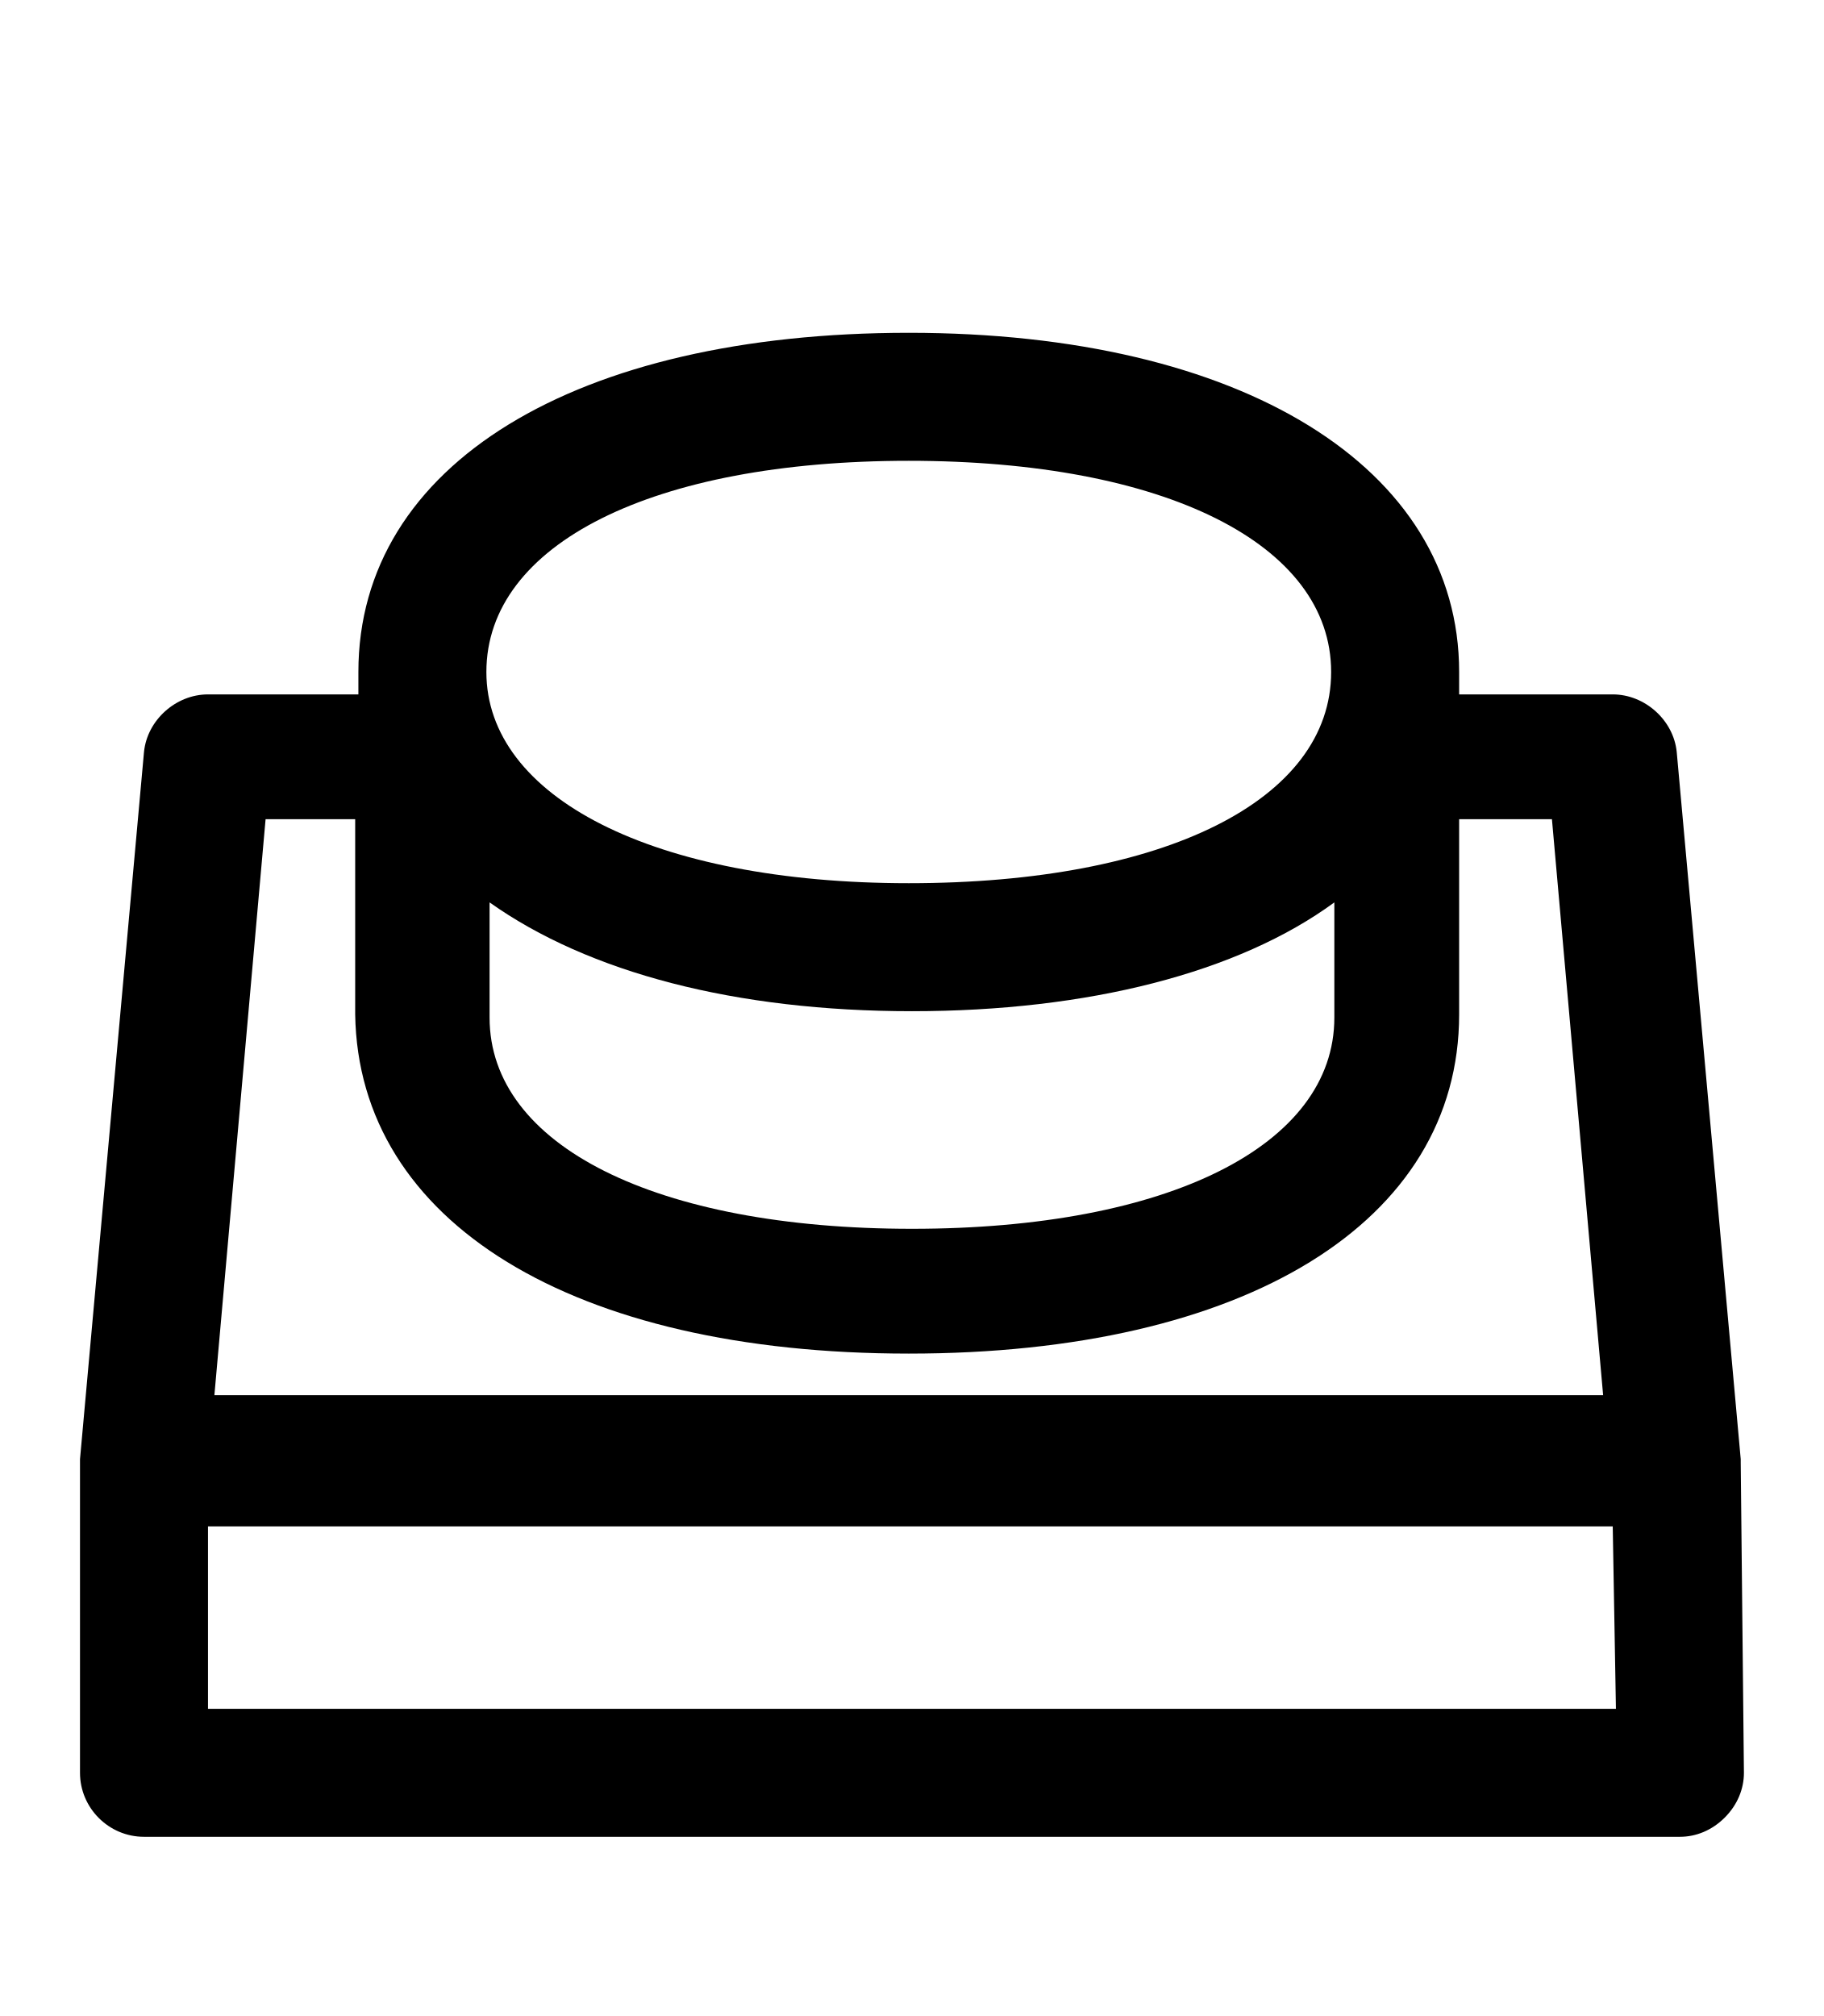
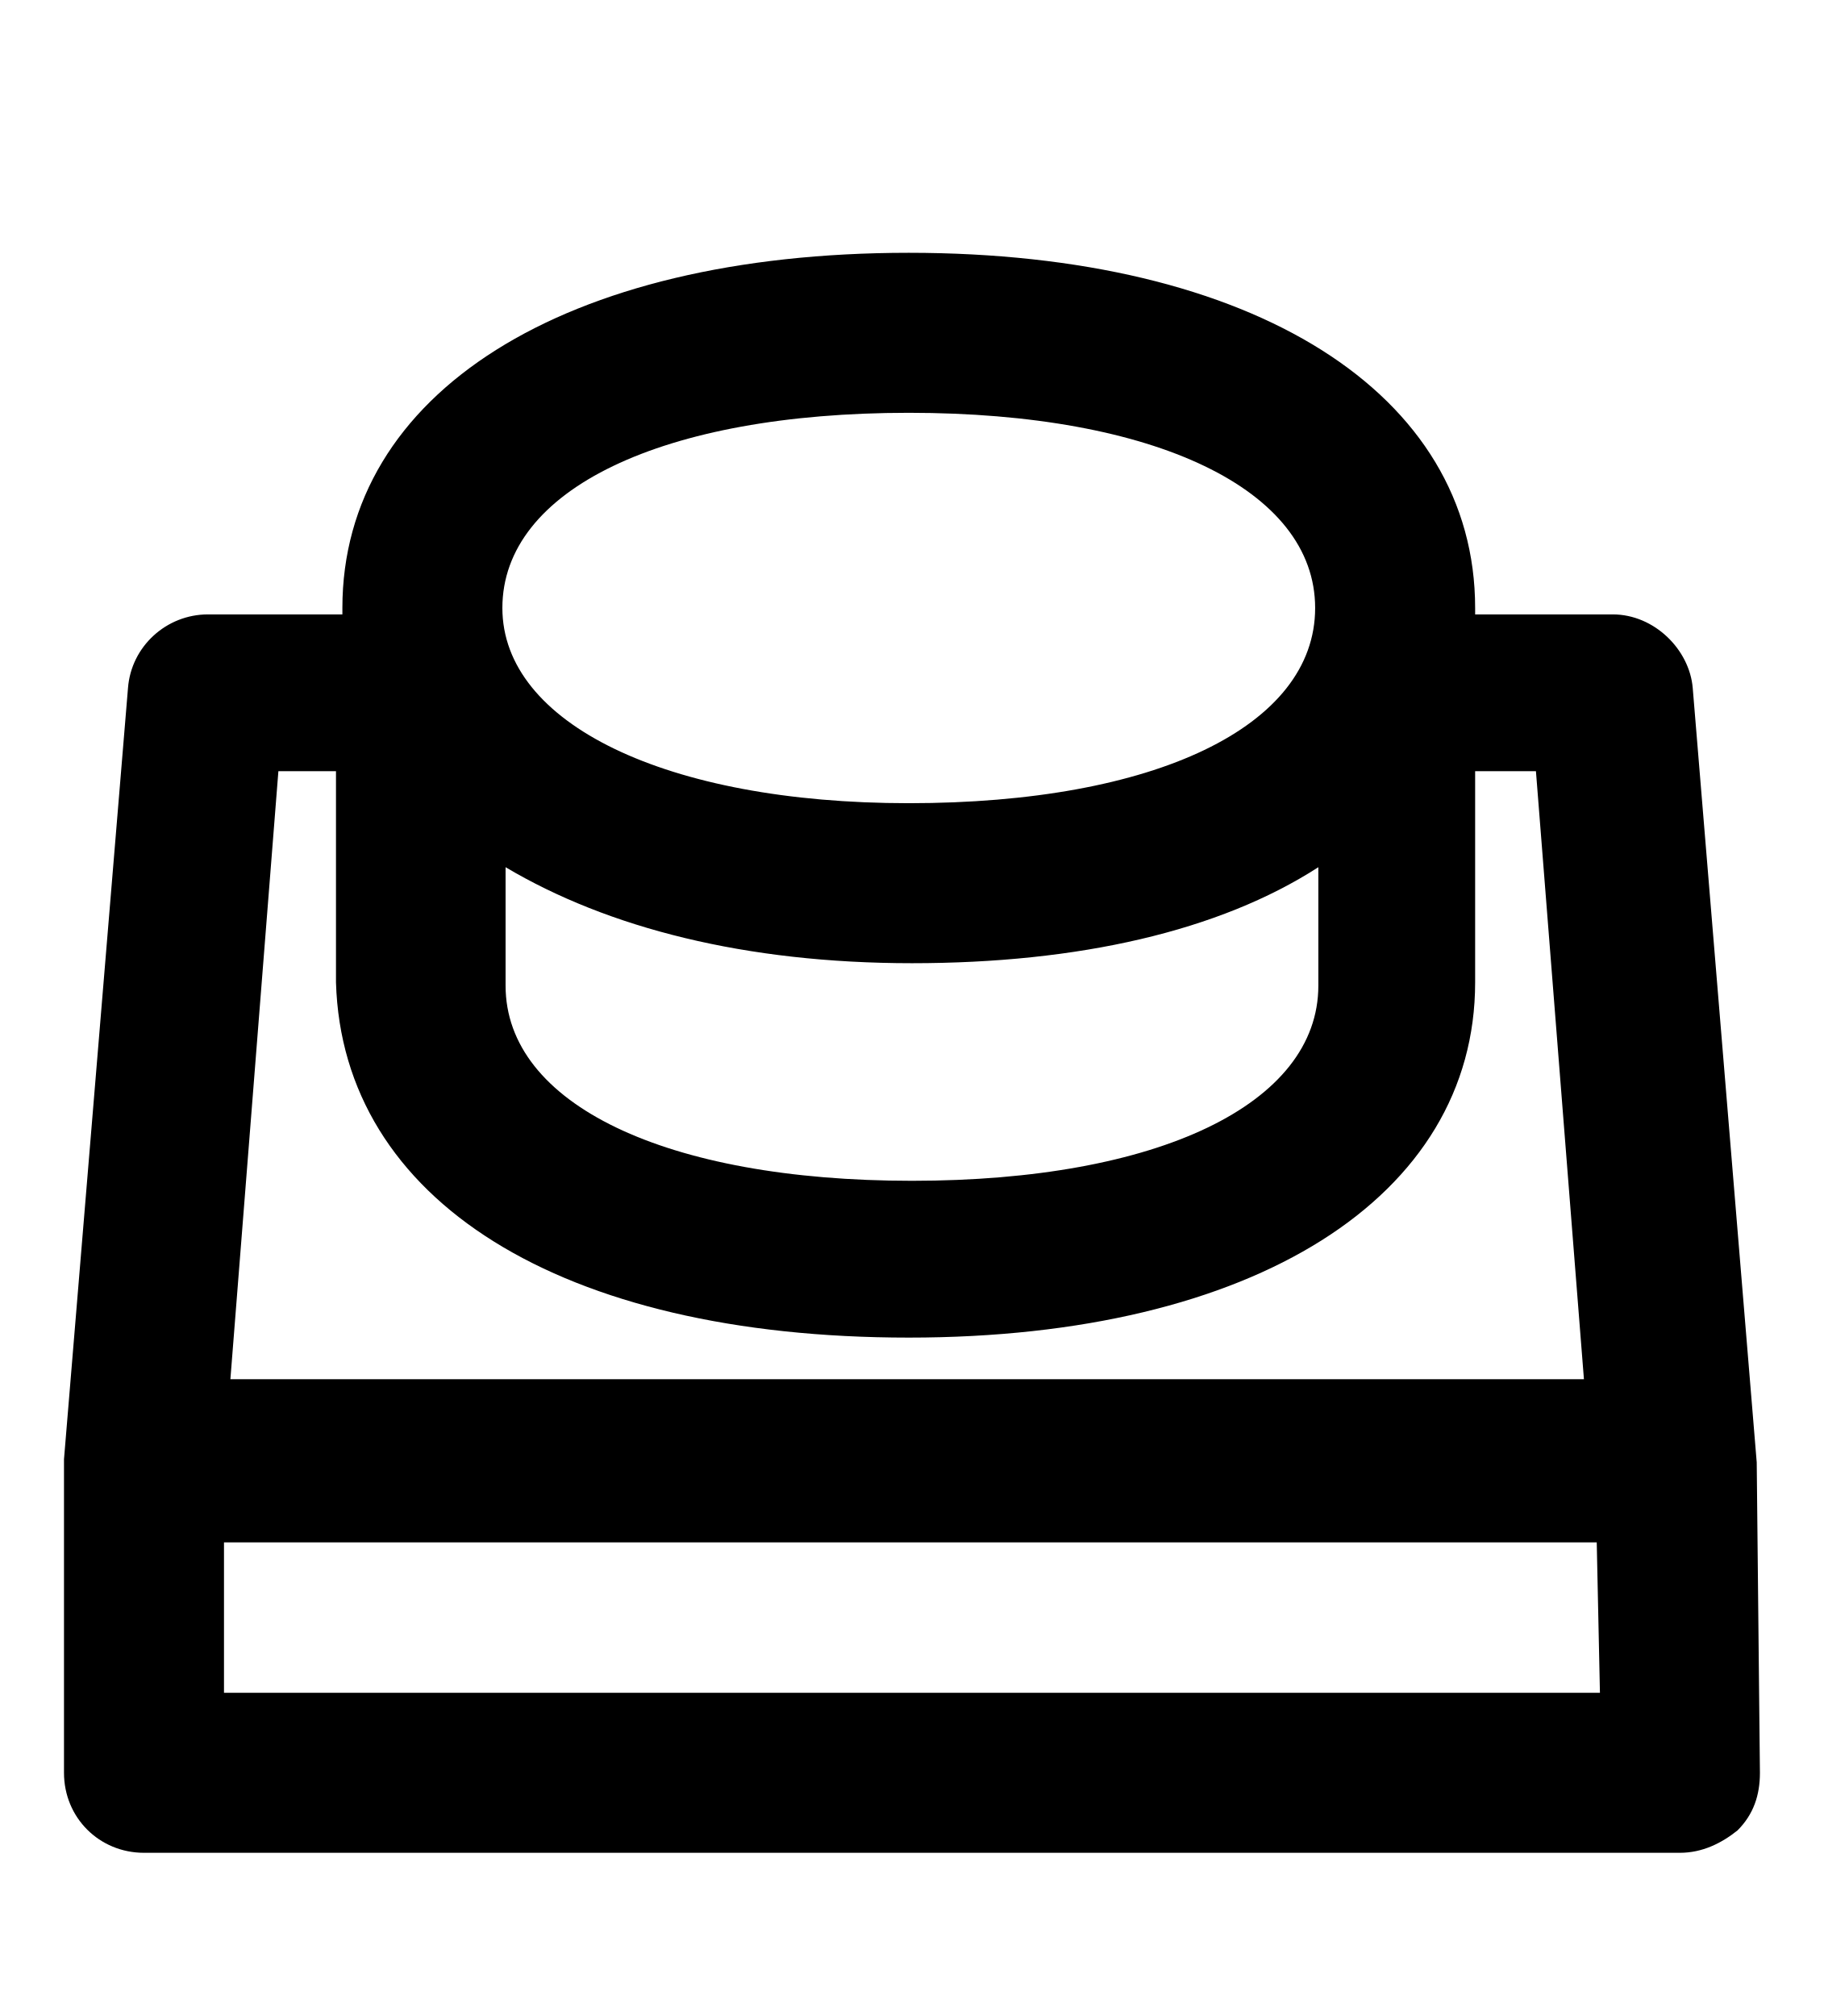
<svg xmlns="http://www.w3.org/2000/svg" version="1.1" id="Ebene_1" focusable="false" x="0px" y="0px" viewBox="0 0 57 63" style="enable-background:new 0 0 57 63;" xml:space="preserve">
-   <path fill="currentColor" d="M54.4,45.7C54.4,45.7,54.4,45.6,54.4,45.7C54.4,45.6,54.4,45.6,54.4,45.7l0-0.1l-2-22.1c-0.1-1-1-1.8-2-1.8h-4.8  c0,0,0,0,0,0l0,0c0-0.2,0-0.5,0-0.7c0-6.4-6.8-10.6-17.2-10.6S11.2,14.5,11.2,21c0,0.2,0,0.5,0,0.7H6.5c-1,0-1.9,0.8-2,1.8l-2,22.1  l0,9.8c0,1.1,0.9,2,2,2h48c0.5,0,1-0.2,1.4-0.6c0.4-0.4,0.6-0.9,0.6-1.4L54.4,45.7z M28.4,14.4c8,0,13.2,2.6,13.2,6.6  c0,4-5.2,6.6-13.2,6.6S15.2,24.9,15.2,21C15.2,17,20.4,14.4,28.4,14.4z M41.7,31.8c0,4-5.2,6.6-13.2,6.6s-13.2-2.6-13.2-6.6v-3.6  c3.1,2.2,7.7,3.4,13.2,3.4s10.2-1.2,13.2-3.4V31.8z M28.4,42.3c10.5,0,17.2-4.1,17.2-10.6v-6.1h2.9l1.6,18H6.7l1.6-18h2.8v6.1  C11.2,38.2,17.9,42.3,28.4,42.3z M50.5,53.4H6.5v-5.7h43.9L50.5,53.4z" />
+   <path fill="currentColor" d="M54.9,45.7L54.9,45.7L54.9,45.7l-2-24.2c-0.1-1.2-1.2-2.3-2.5-2.3h-4.3V19c0-6.7-6.9-11.1-17.7-11.1  c-10.8,0-17.7,4.4-17.7,11.1v0.2H6.5c-1.3,0-2.4,1-2.5,2.3L2,45.6v9.8c0,1.4,1.1,2.5,2.5,2.5h48c0.7,0,1.3-0.3,1.8-0.7  c0.5-0.5,0.7-1.1,0.7-1.8L54.9,45.7z M50,52.9H7v-4.7h42.9L50,52.9z M28.4,41.8c10.8,0,17.7-4.4,17.7-11.1v-6.6H48l1.5,19H7.2  l1.5-19h1.8v6.6C10.7,37.5,17.5,41.8,28.4,41.8z M28.4,25.1c-7.6,0-12.7-2.5-12.7-6.1c0-3.7,5-6.1,12.7-6.1c7.7,0,12.7,2.4,12.7,6.1  S36.1,25.1,28.4,25.1z M41.2,30.8c0,3.7-5,6.1-12.7,6.1s-12.7-2.4-12.7-6.1v-3.7c3.2,1.9,7.5,3,12.7,3c5.2,0,9.6-1,12.7-3V30.8z" />
</svg>
